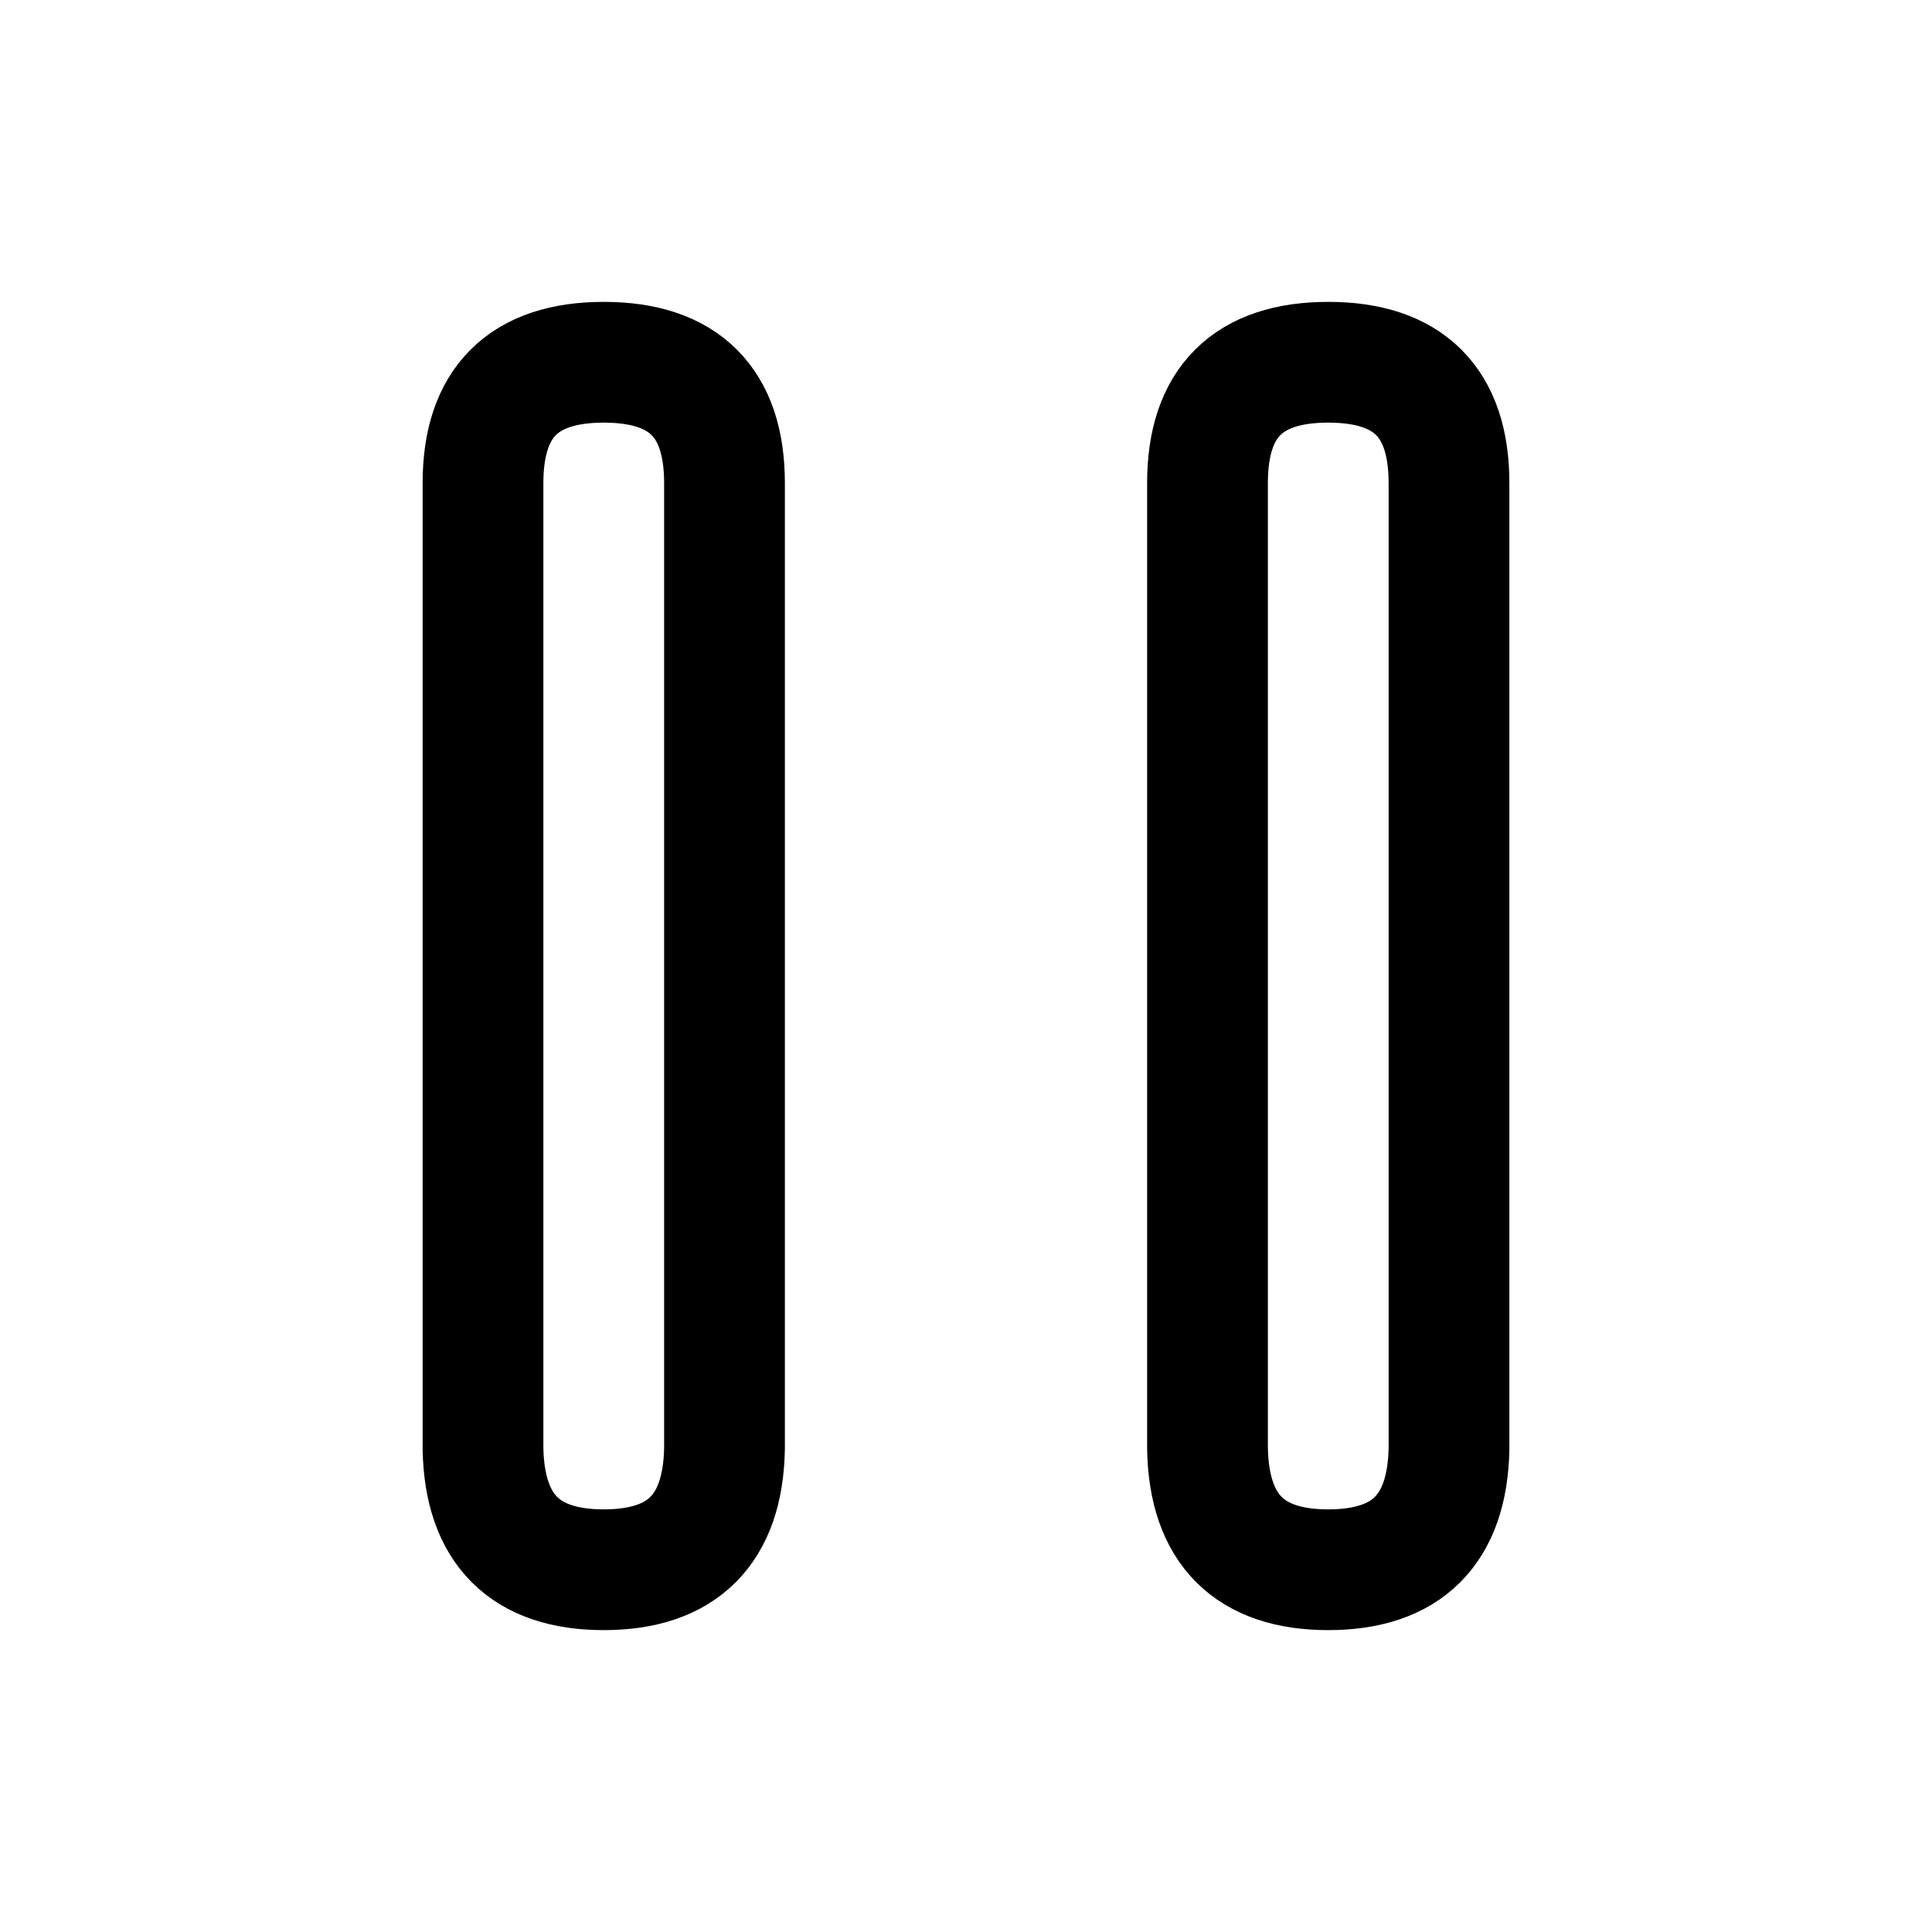
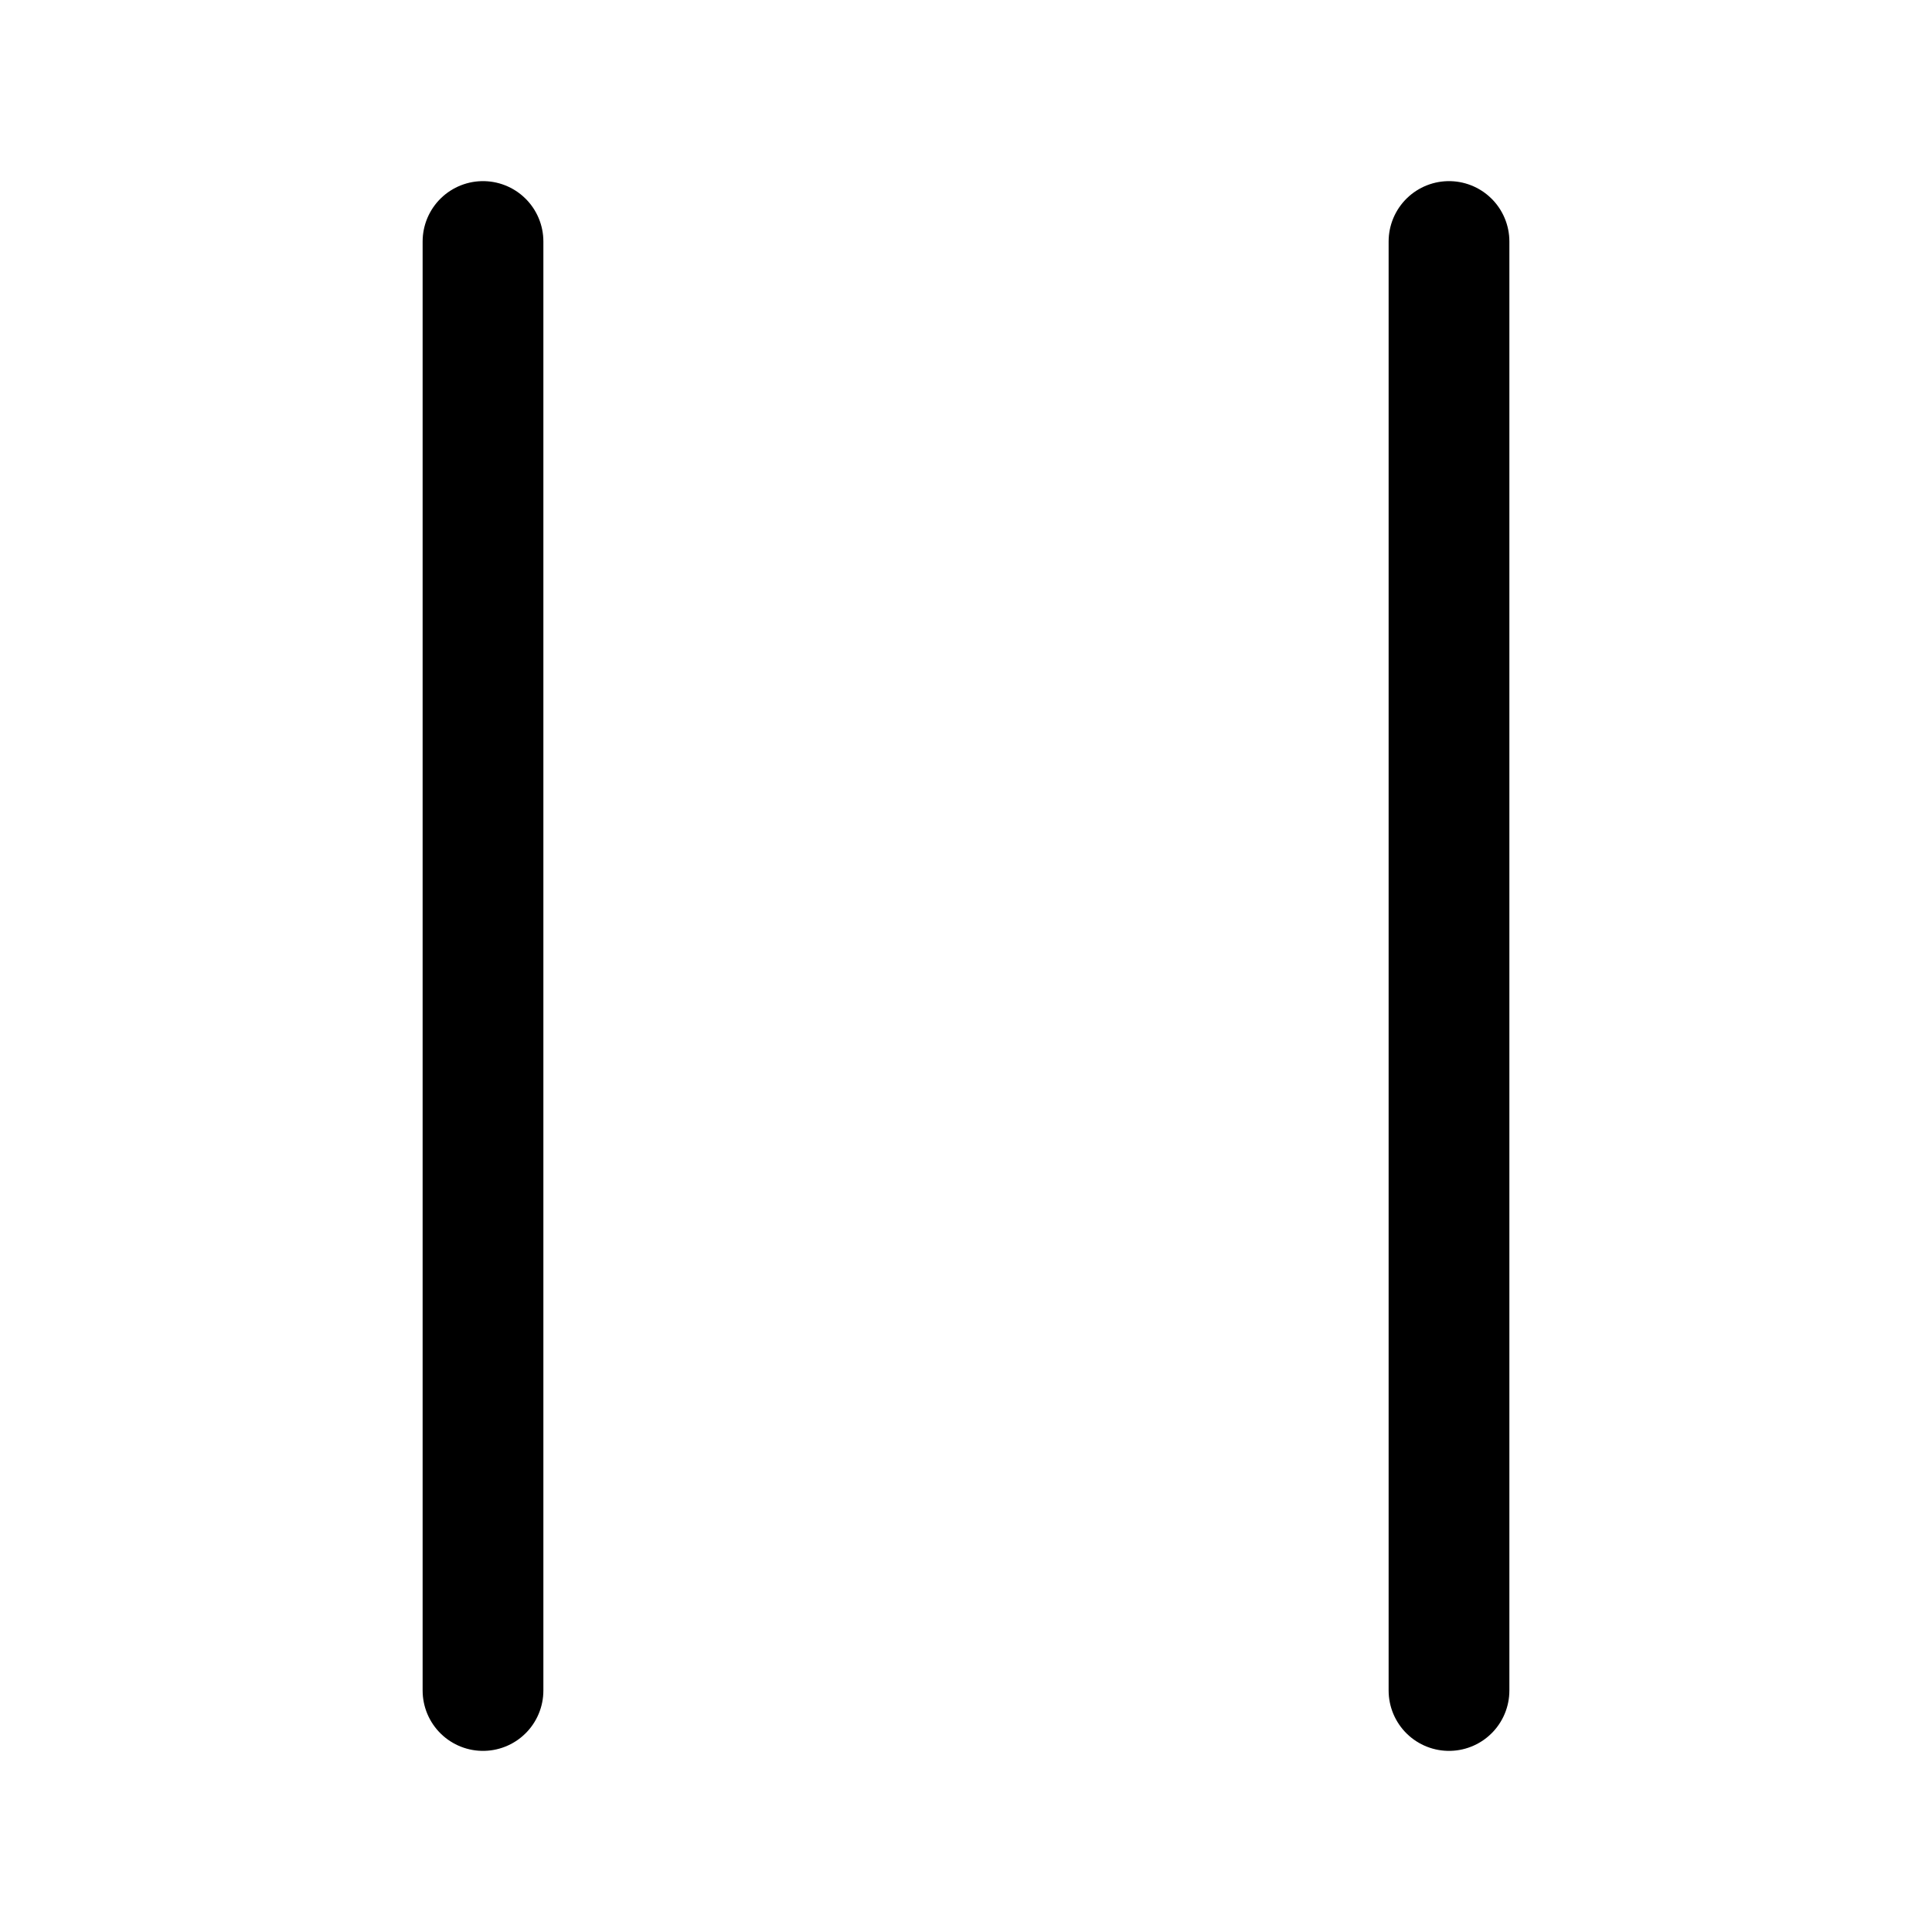
<svg xmlns="http://www.w3.org/2000/svg" style="isolation:isolate" viewBox="0 0 512 512" width="512" height="512">
-   <path d=" M 128 128 Q 128 96 160 96 Q 192 96 192 128 L 192 384 Q 191.333 416 160 416 Q 128.667 416 128 384 L 128 128 Z " fill="none" vector-effect="non-scaling-stroke" stroke-width="32" stroke="rgb(0,0,0)" stroke-linejoin="miter" stroke-linecap="square" />
-   <path d=" M 320 128 Q 320 96 352 96 Q 384 96 384 128 L 384 384 Q 383.333 416 352 416 Q 320.667 416 320 384 L 320 128 Z " fill="none" vector-effect="non-scaling-stroke" stroke-width="32" stroke="rgb(0,0,0)" stroke-linejoin="miter" stroke-linecap="square" />
+   <line x1="128" y1="64" x2="128" y2="448" vector-effect="non-scaling-stroke" stroke-width="32" stroke="rgb(0,0,0)" stroke-linejoin="round" stroke-linecap="round" />
+   <line x1="384" y1="64" x2="384" y2="448" vector-effect="non-scaling-stroke" stroke-width="32" stroke="rgb(0,0,0)" stroke-linejoin="round" stroke-linecap="round" />
</svg>
